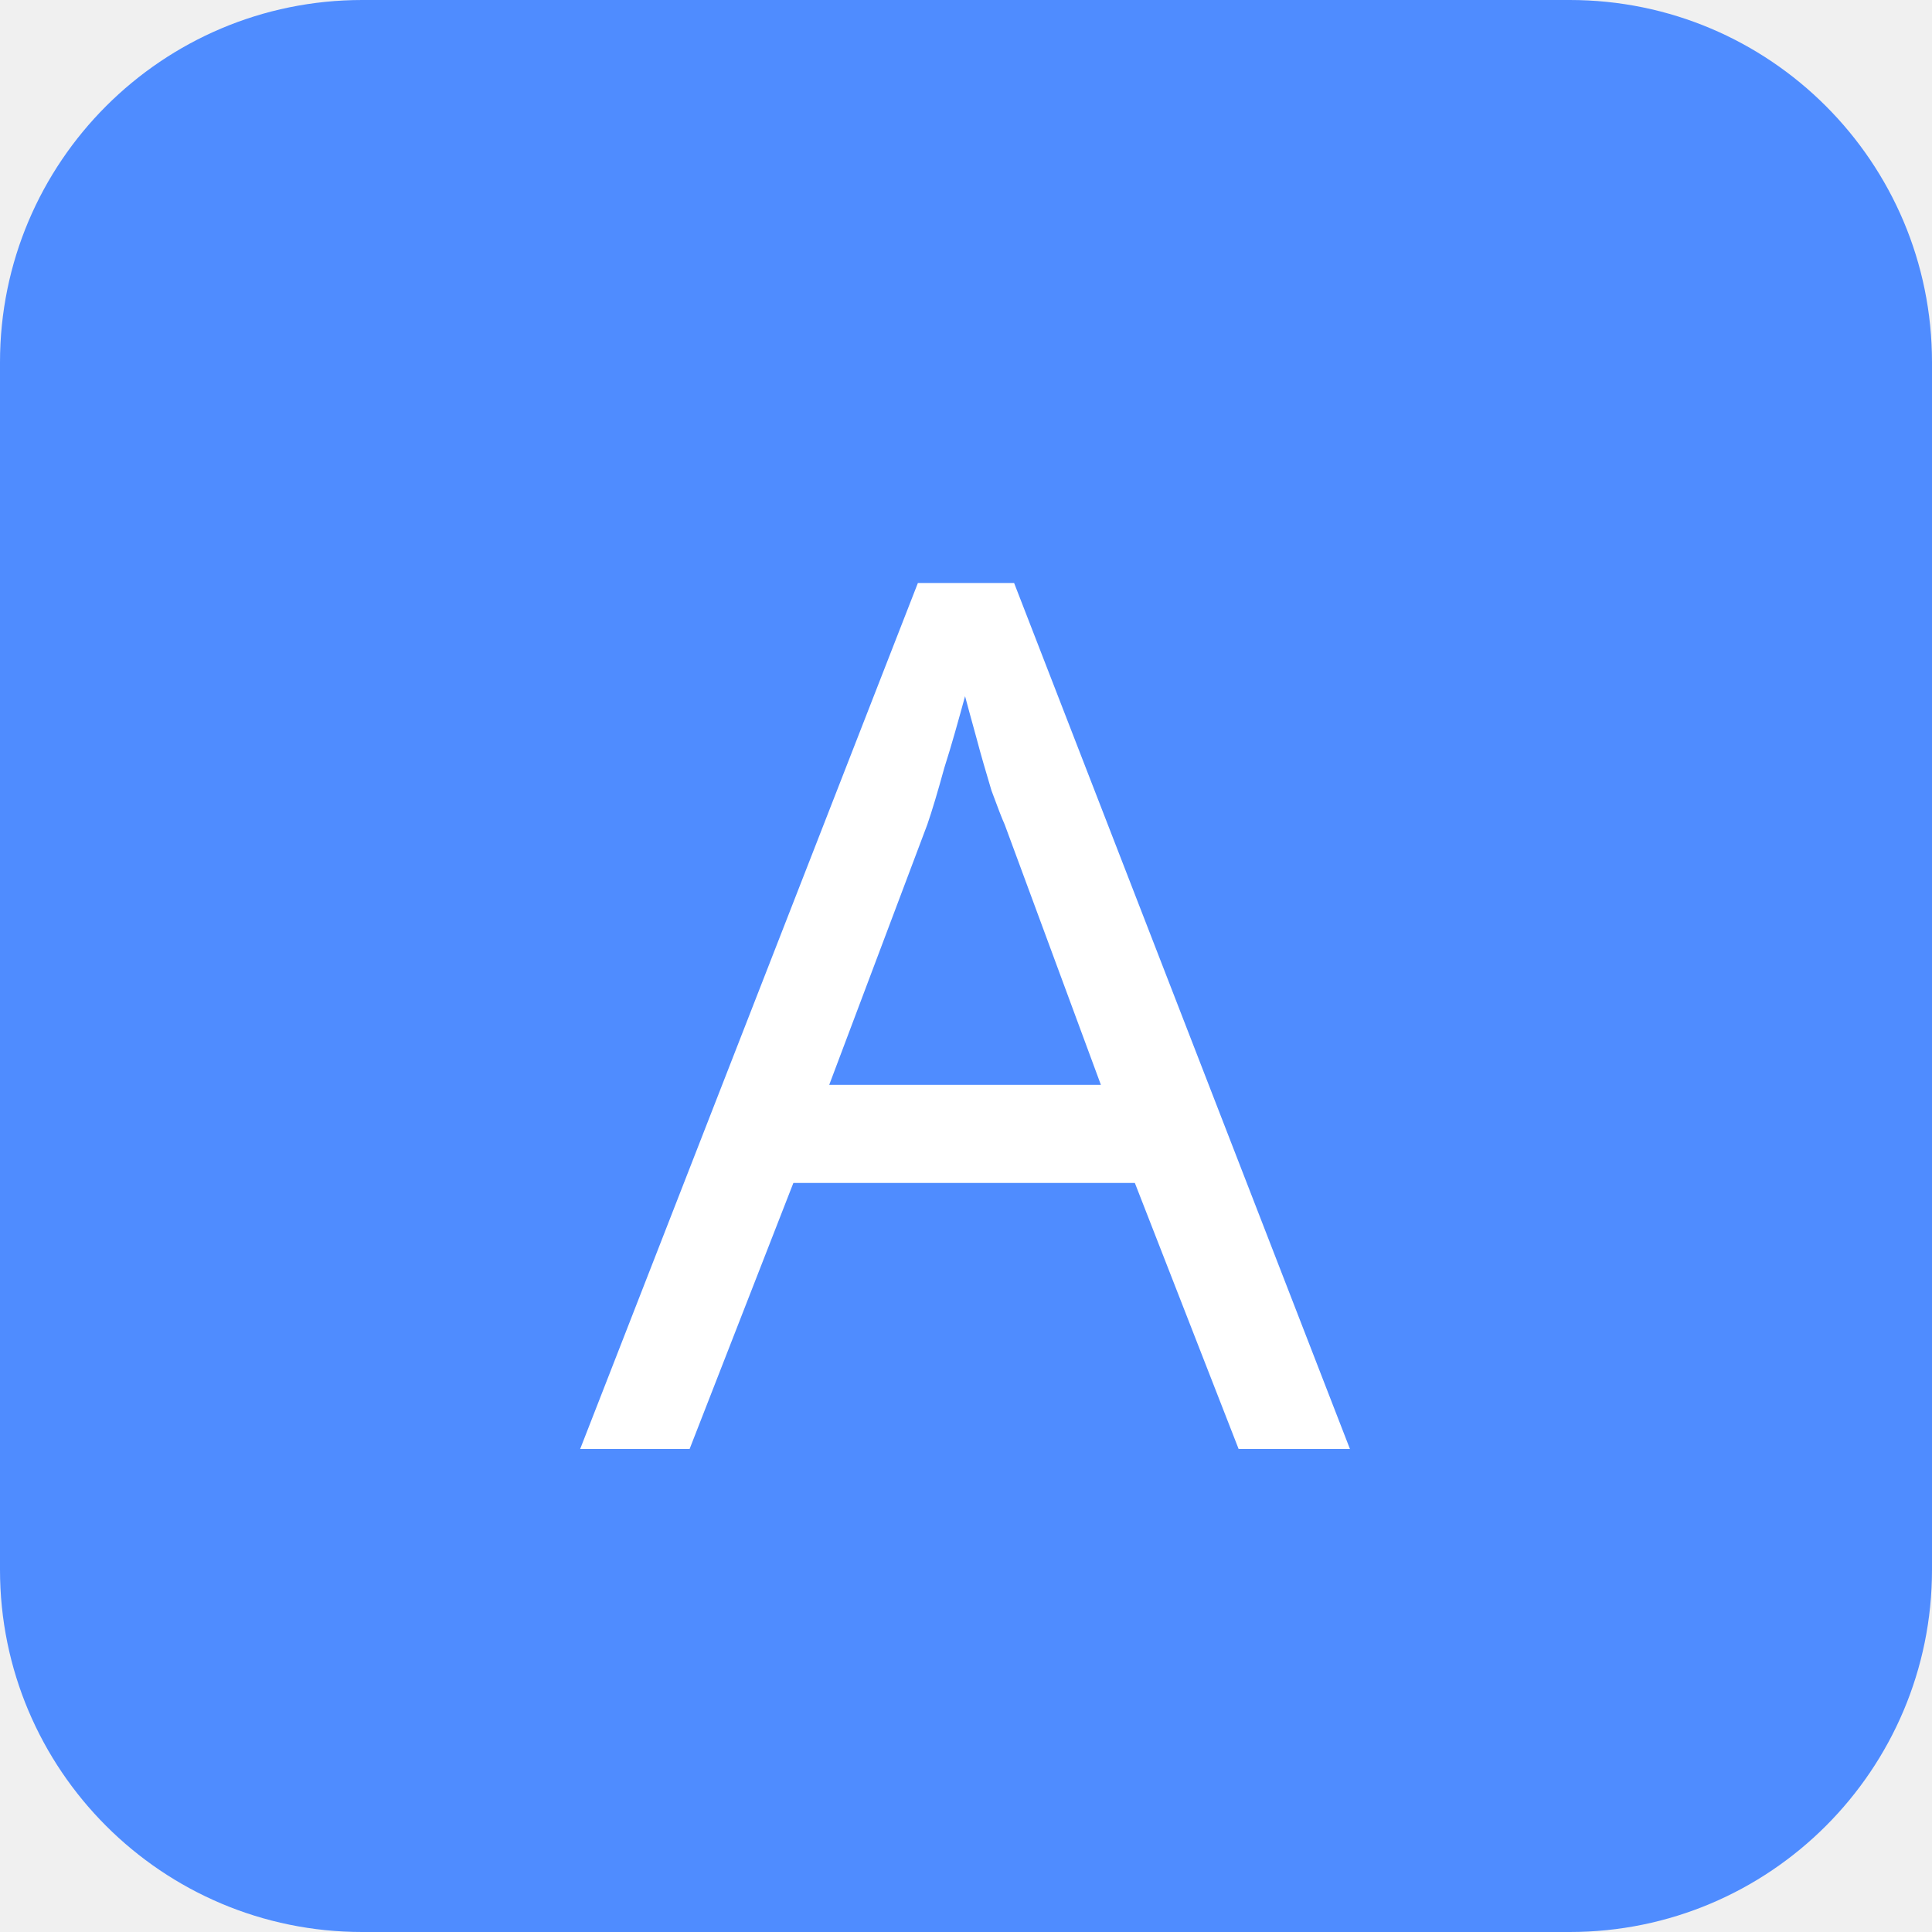
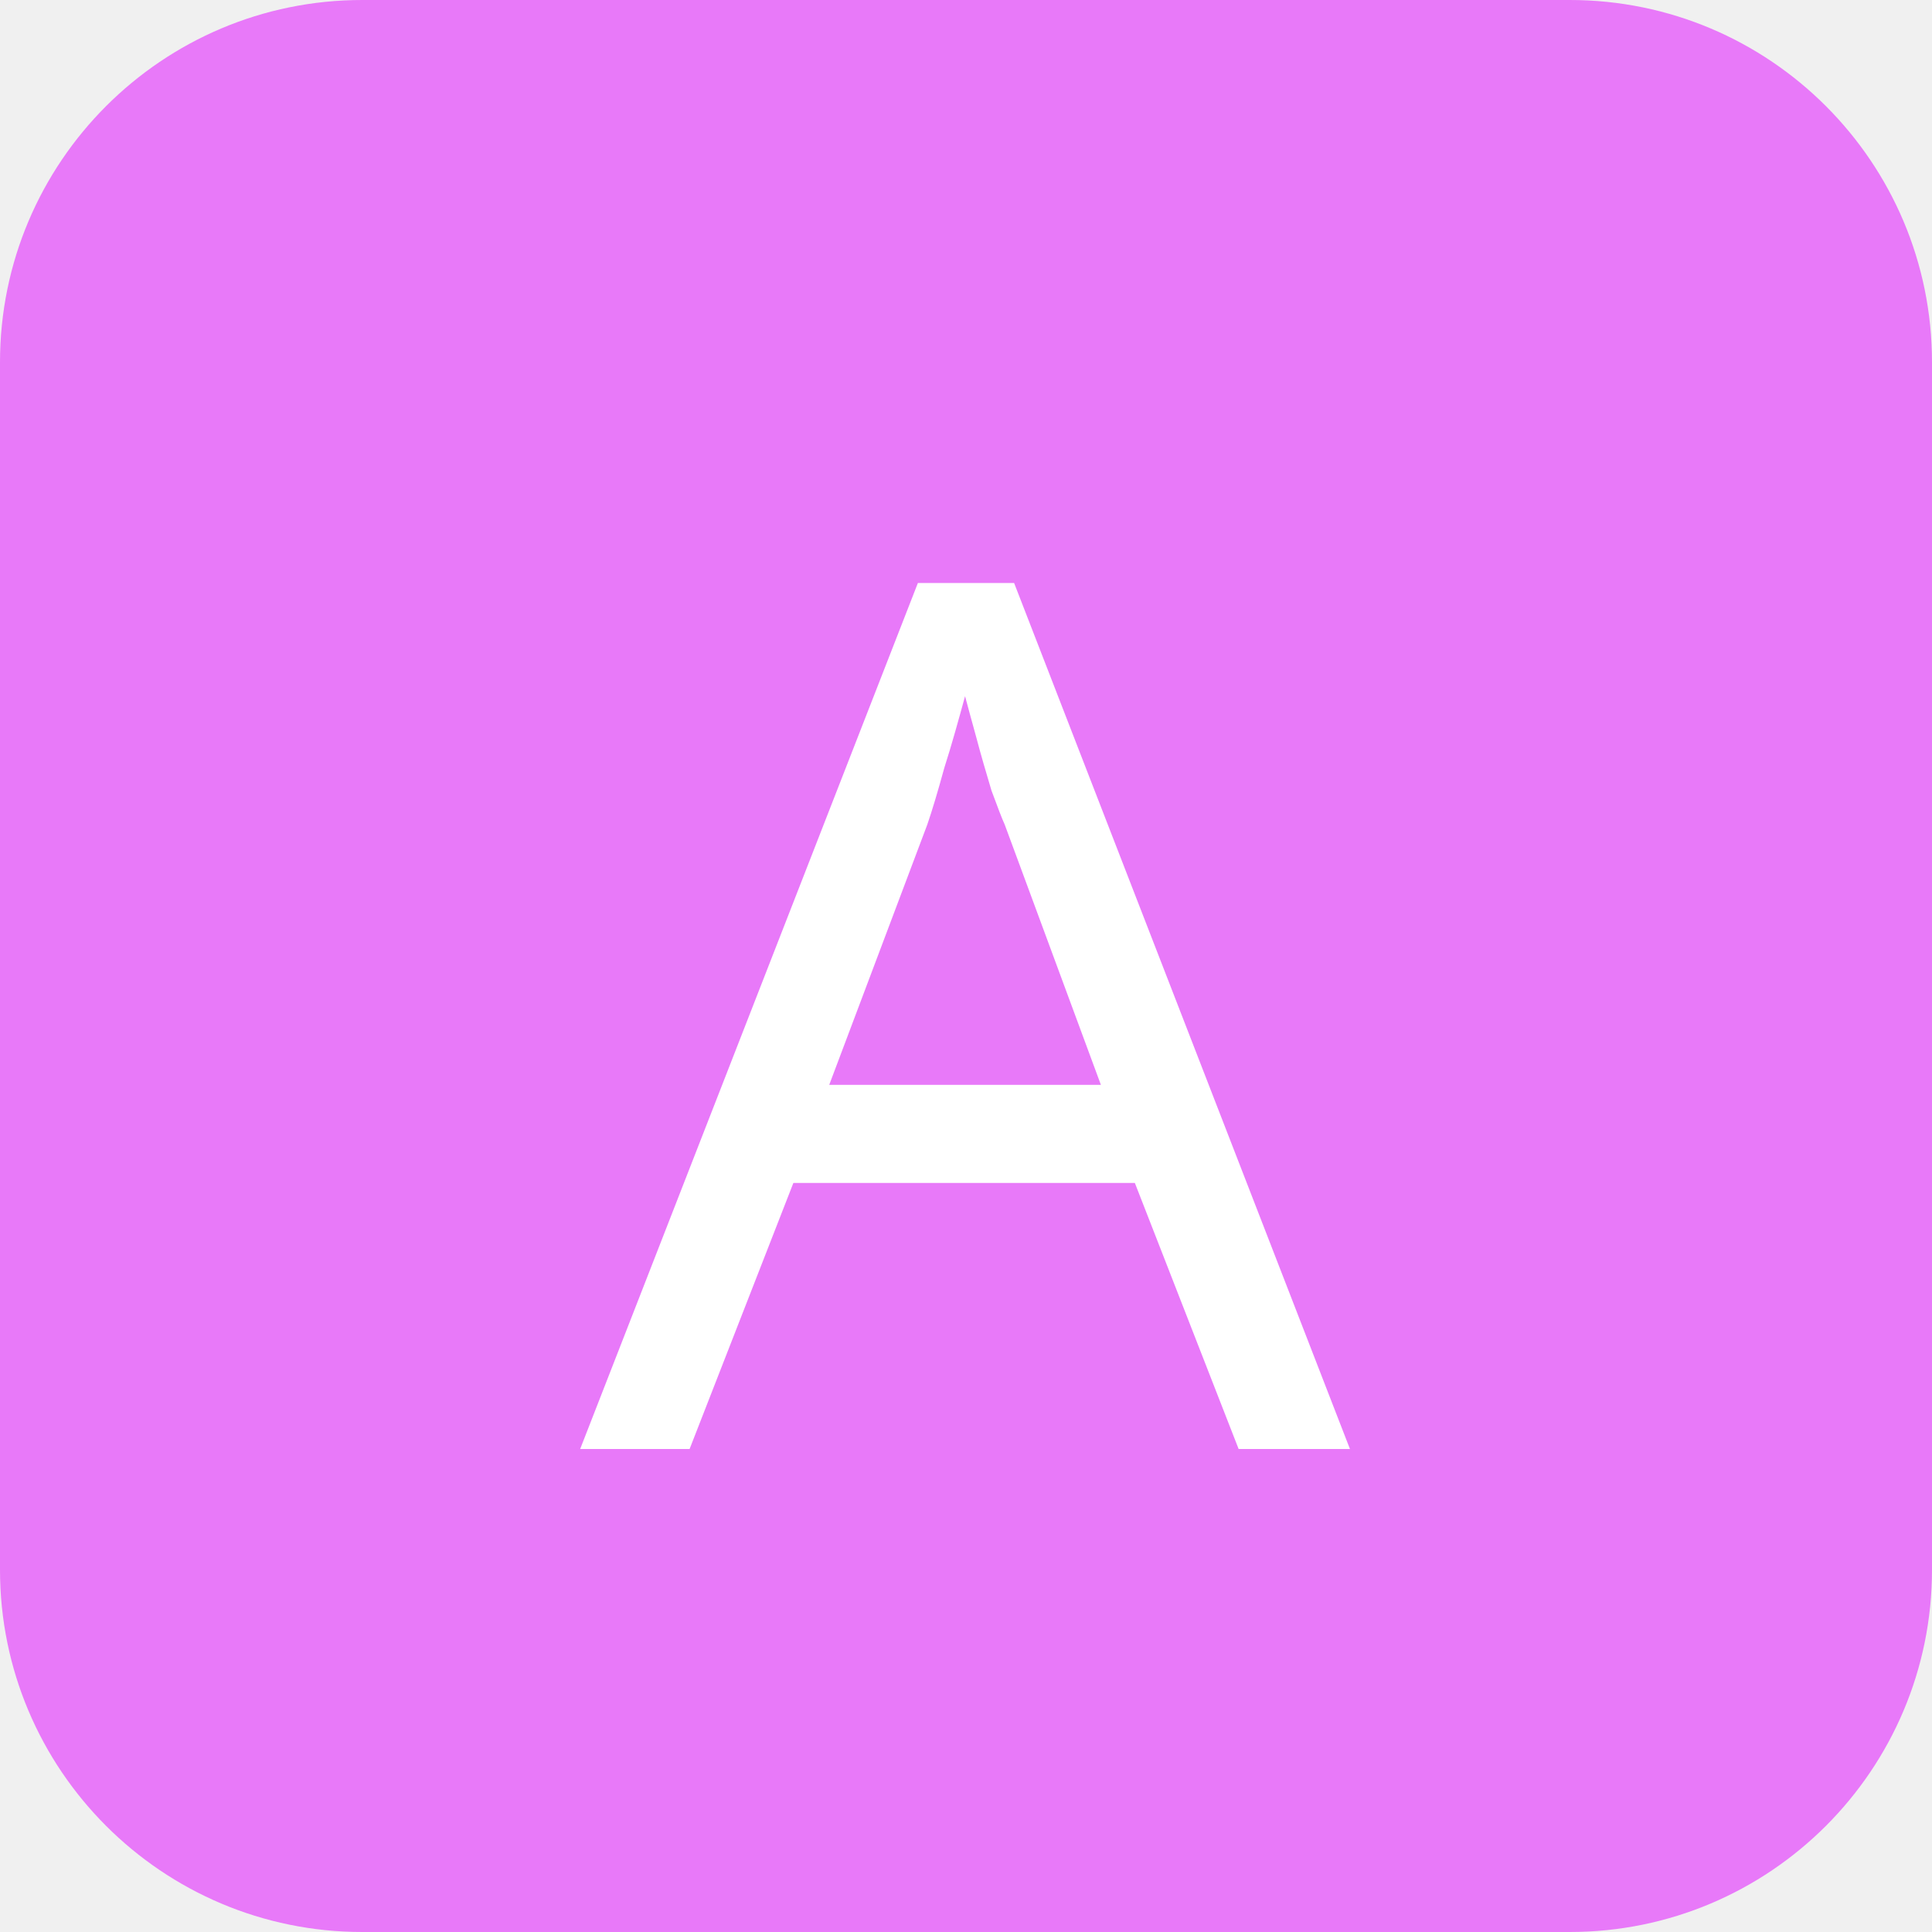
<svg xmlns="http://www.w3.org/2000/svg" viewBox="0 0 16 16">
-   <rect width="16" height="16" rx="3" fill="#4f8cff" />
+   <rect width="16" height="16" rx="3" fill="#e879f9" />
  <text x="8" y="12" text-anchor="middle" font-size="10" fill="#fff" font-family="sans-serif">A</text>
</svg>
